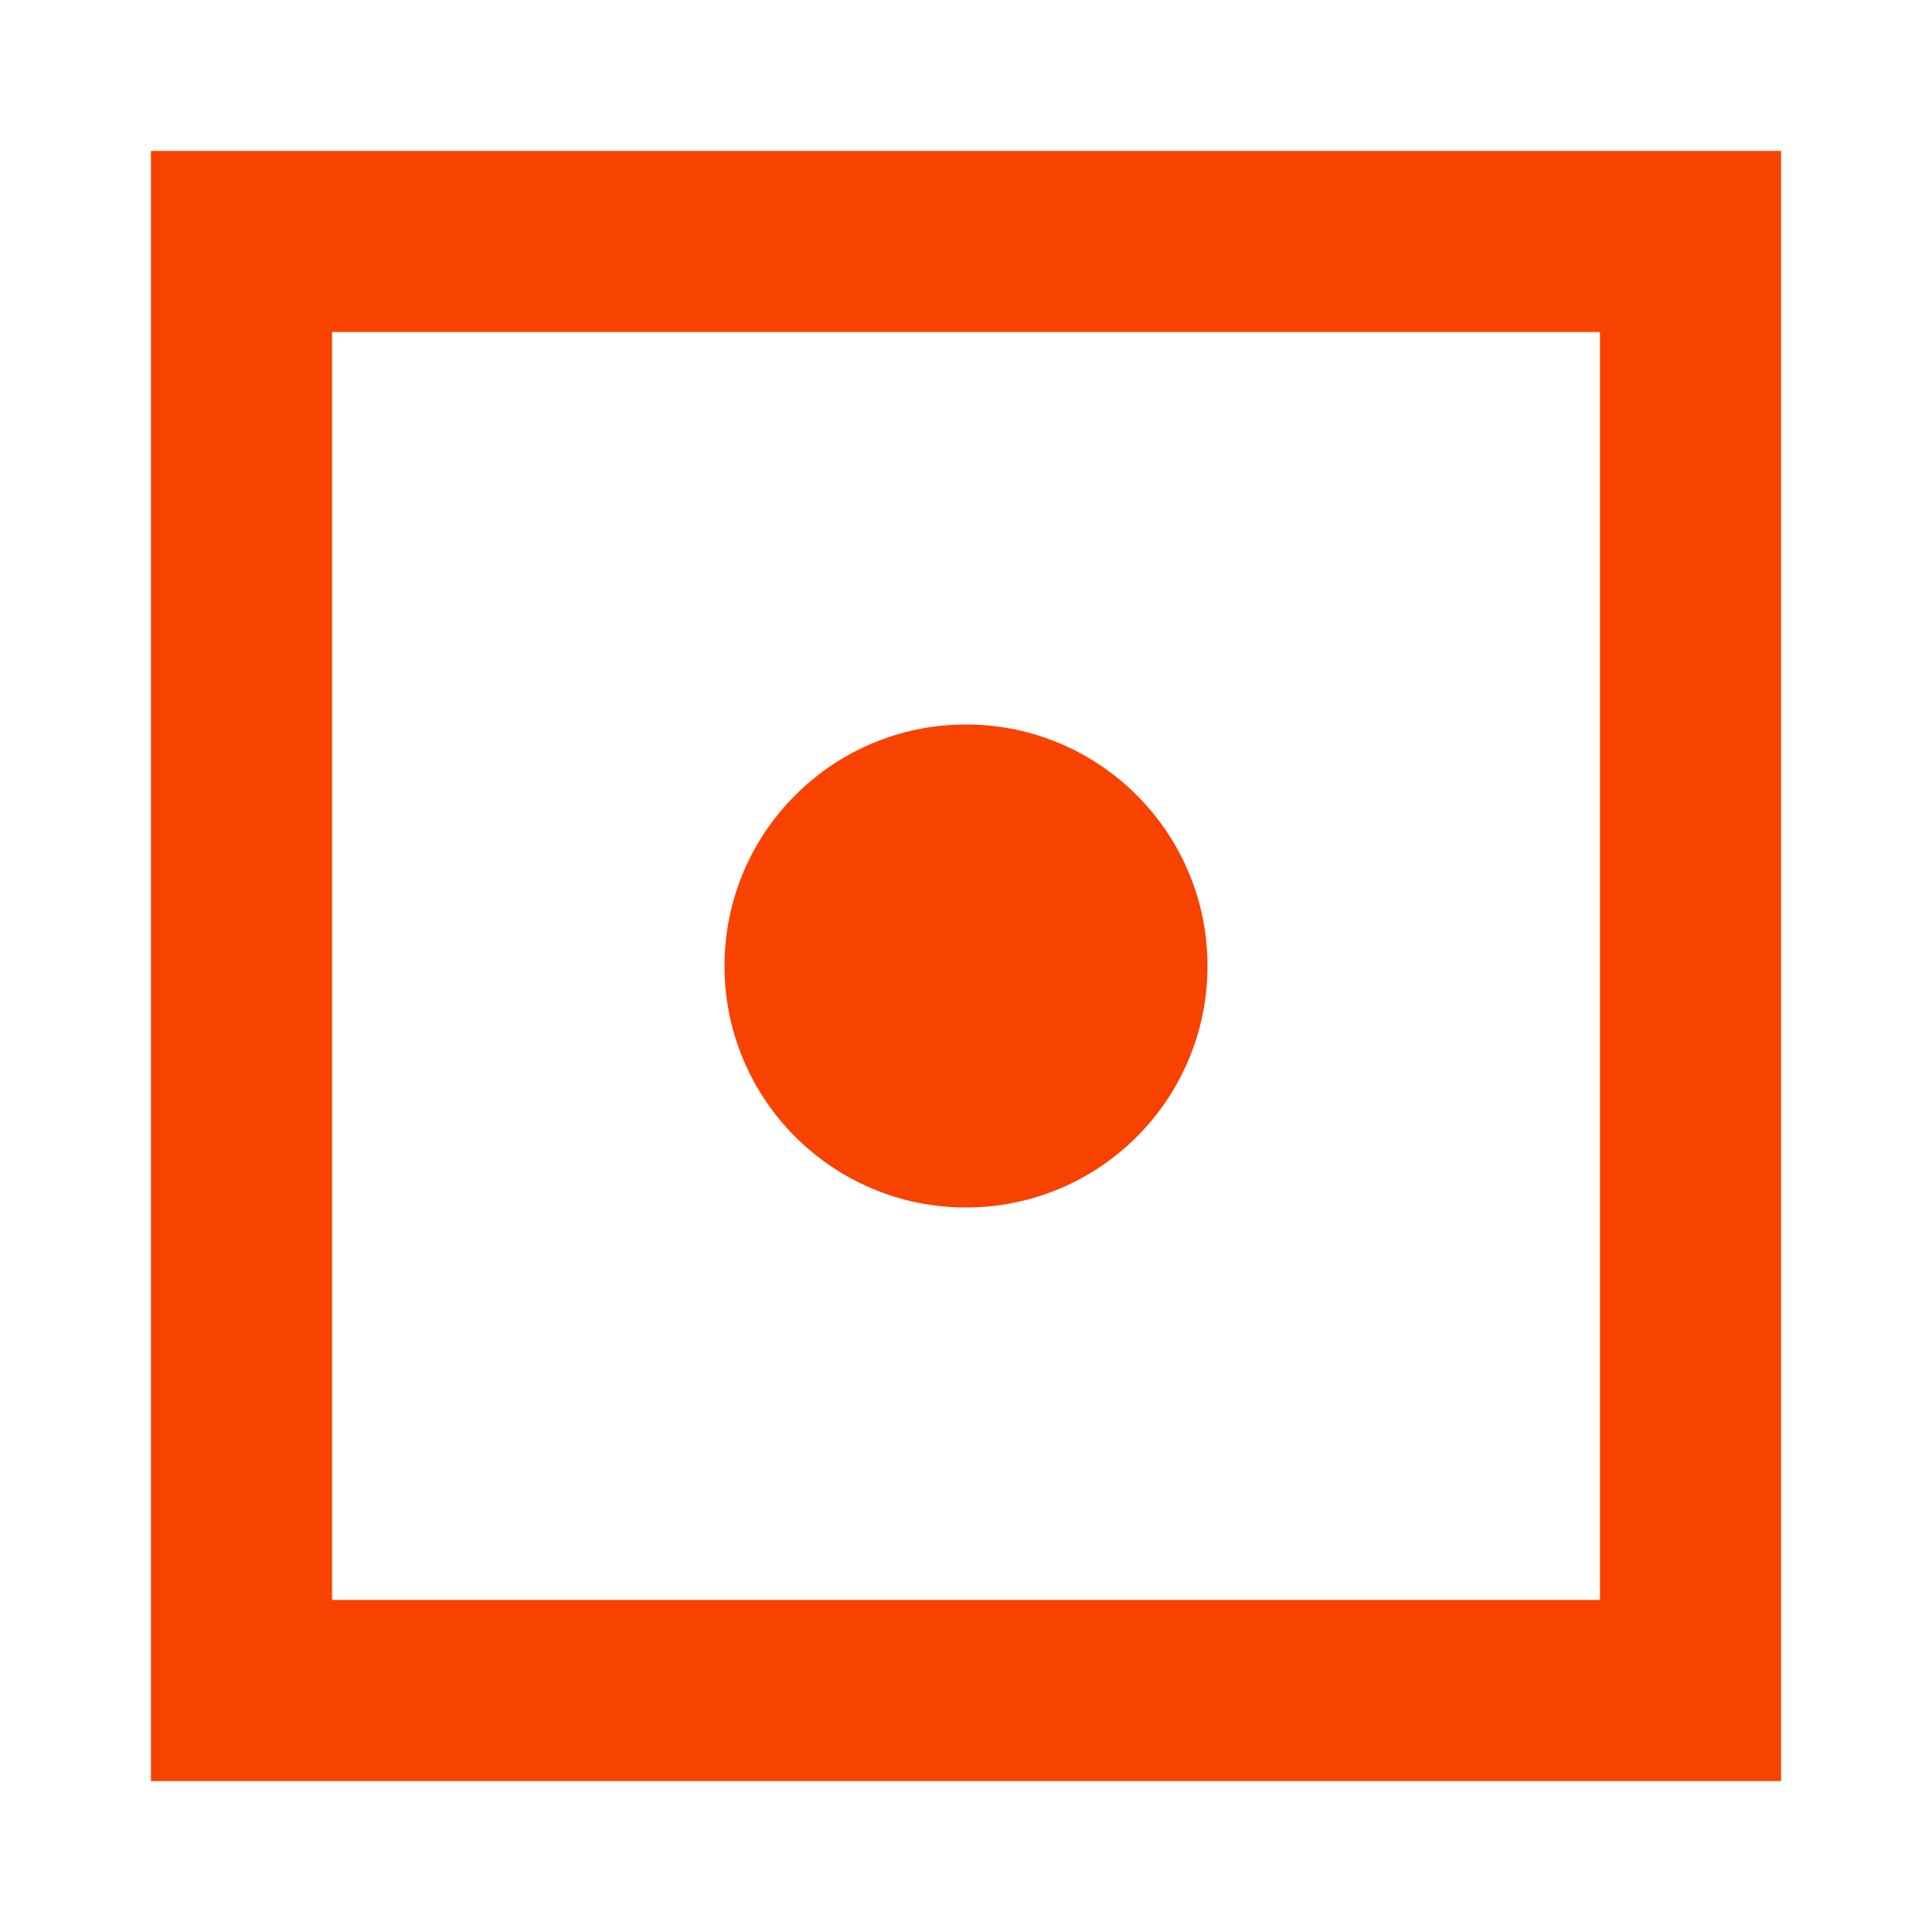
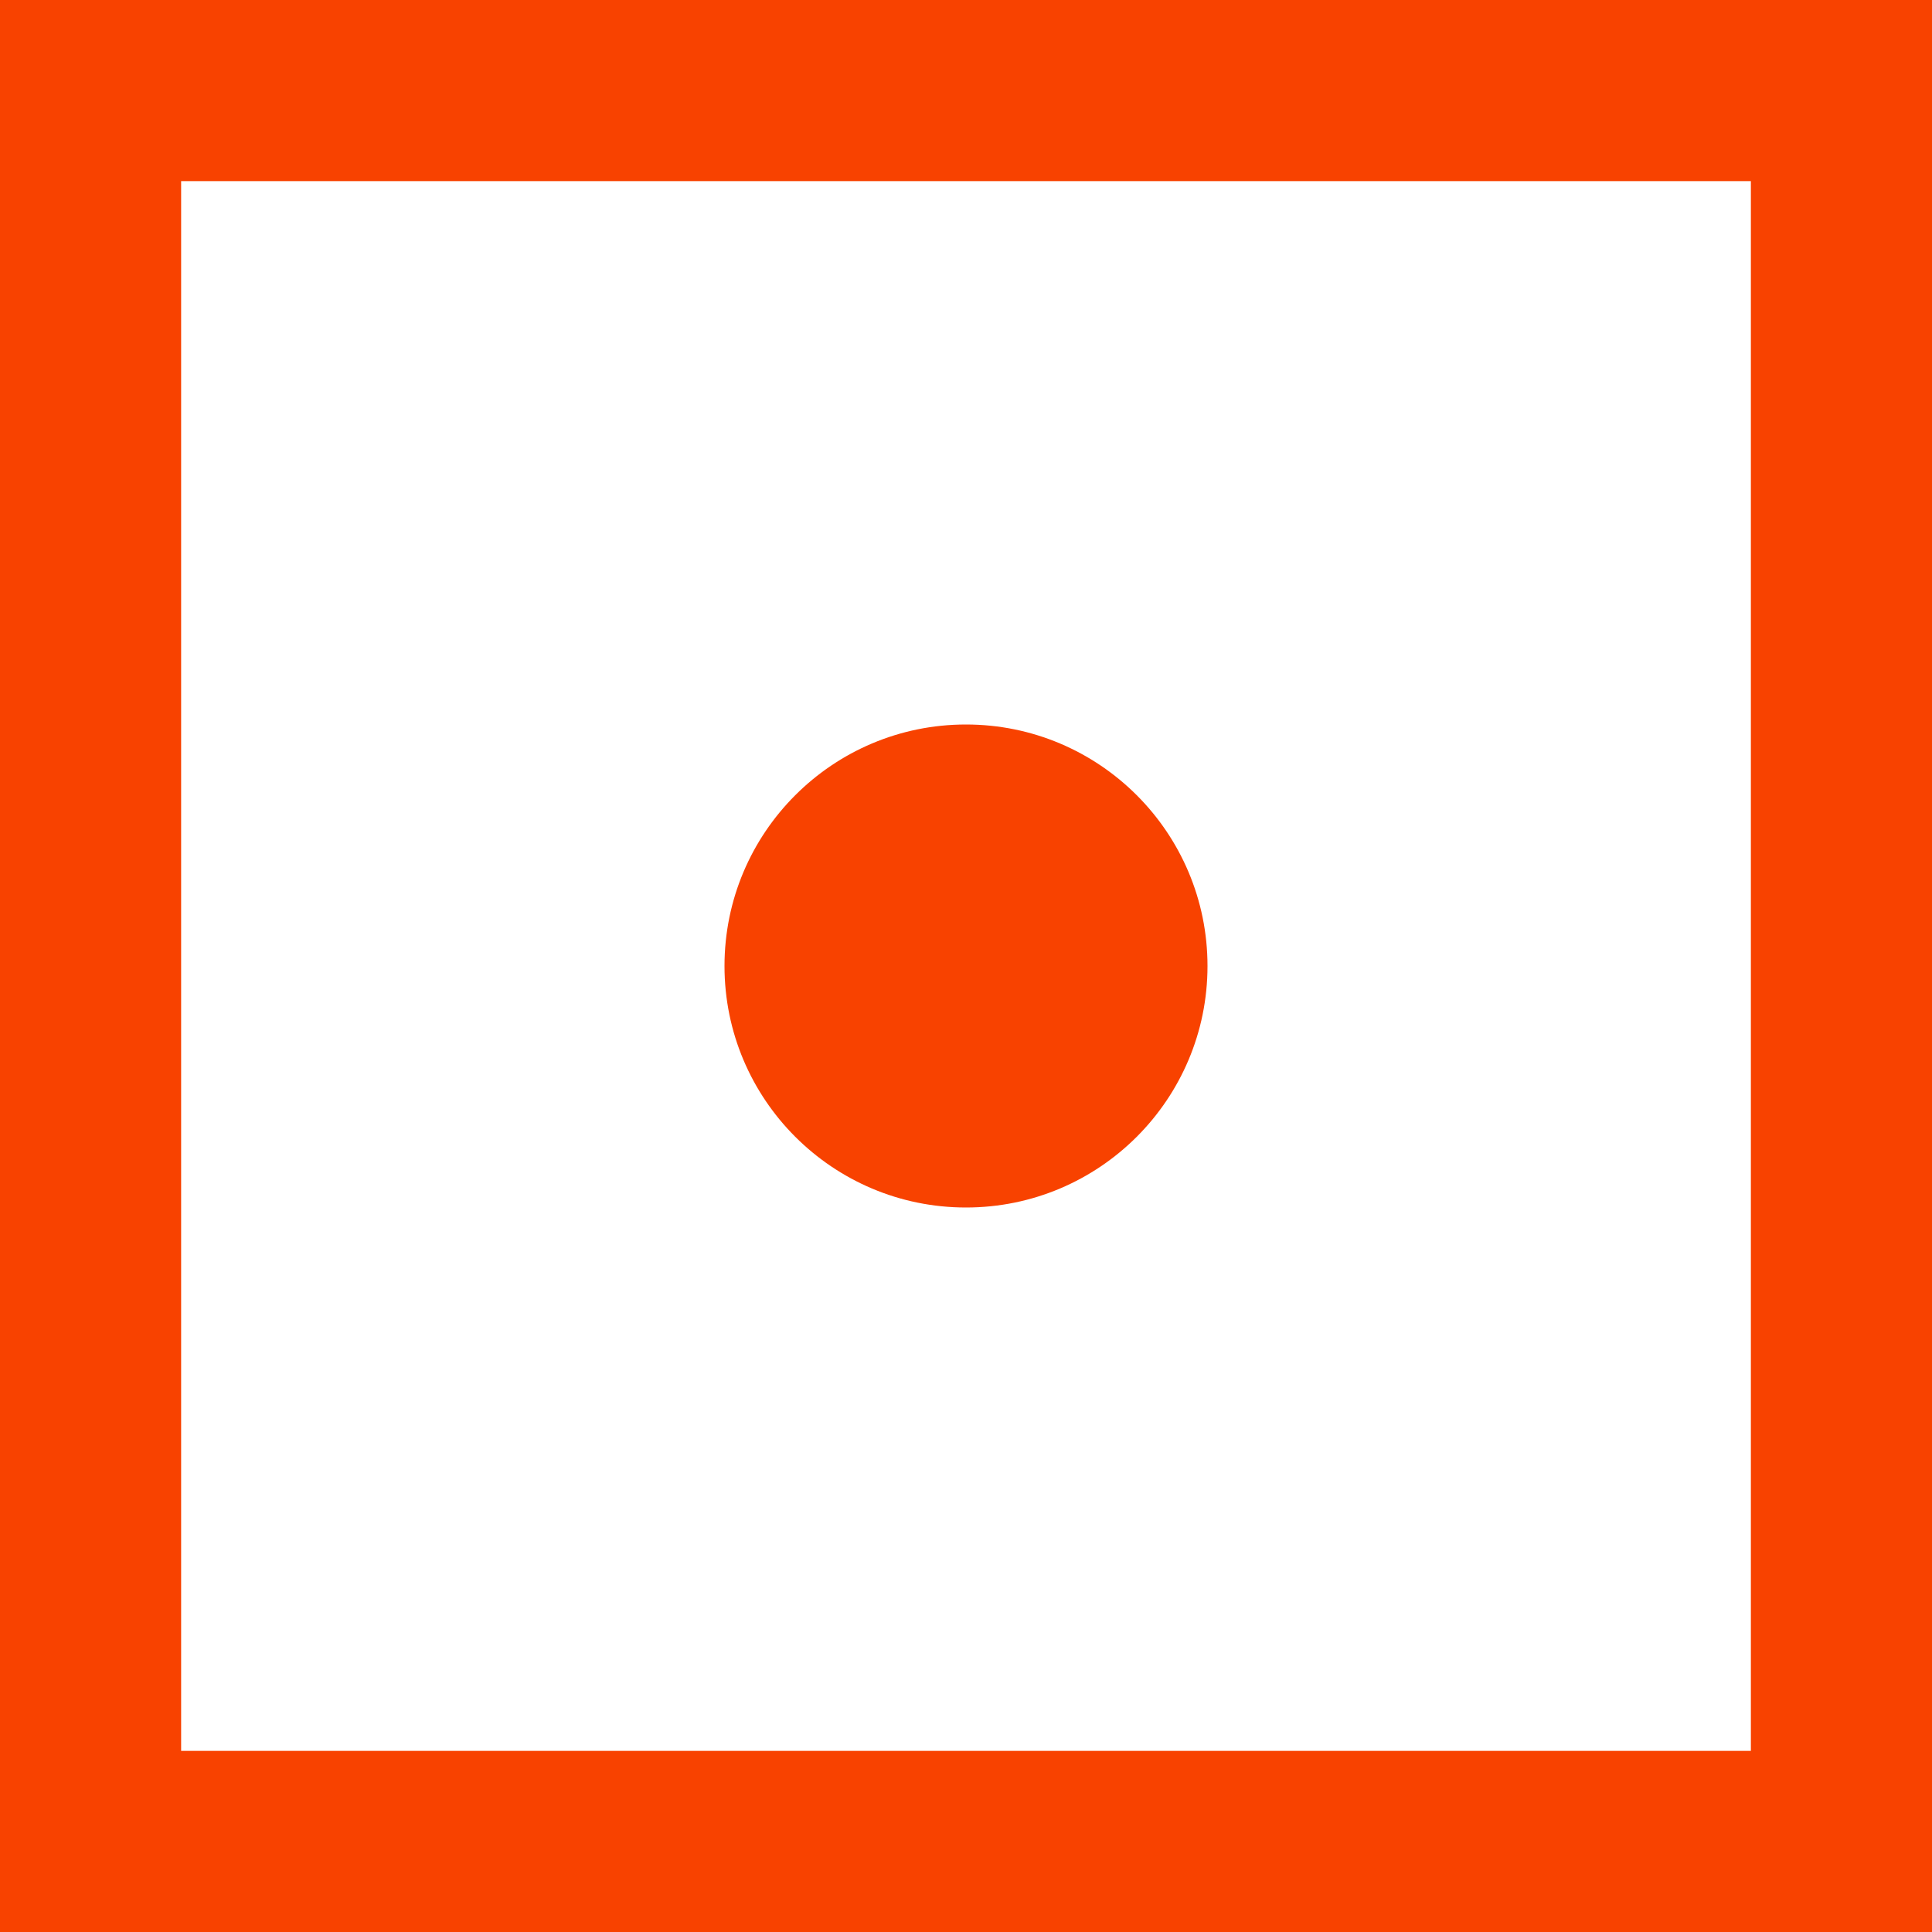
<svg xmlns="http://www.w3.org/2000/svg" viewBox="0 0 32 32">
-   <rect x="4" y="4" width="24" height="24" fill="none" stroke="#F84200" stroke-width="3" />
+   <rect x="1.5" y="1.5" width="29" height="29" fill="none" stroke="#F84200" stroke-width="3" />
  <circle cx="16" cy="16" r="4" fill="#F84200" />
</svg>
